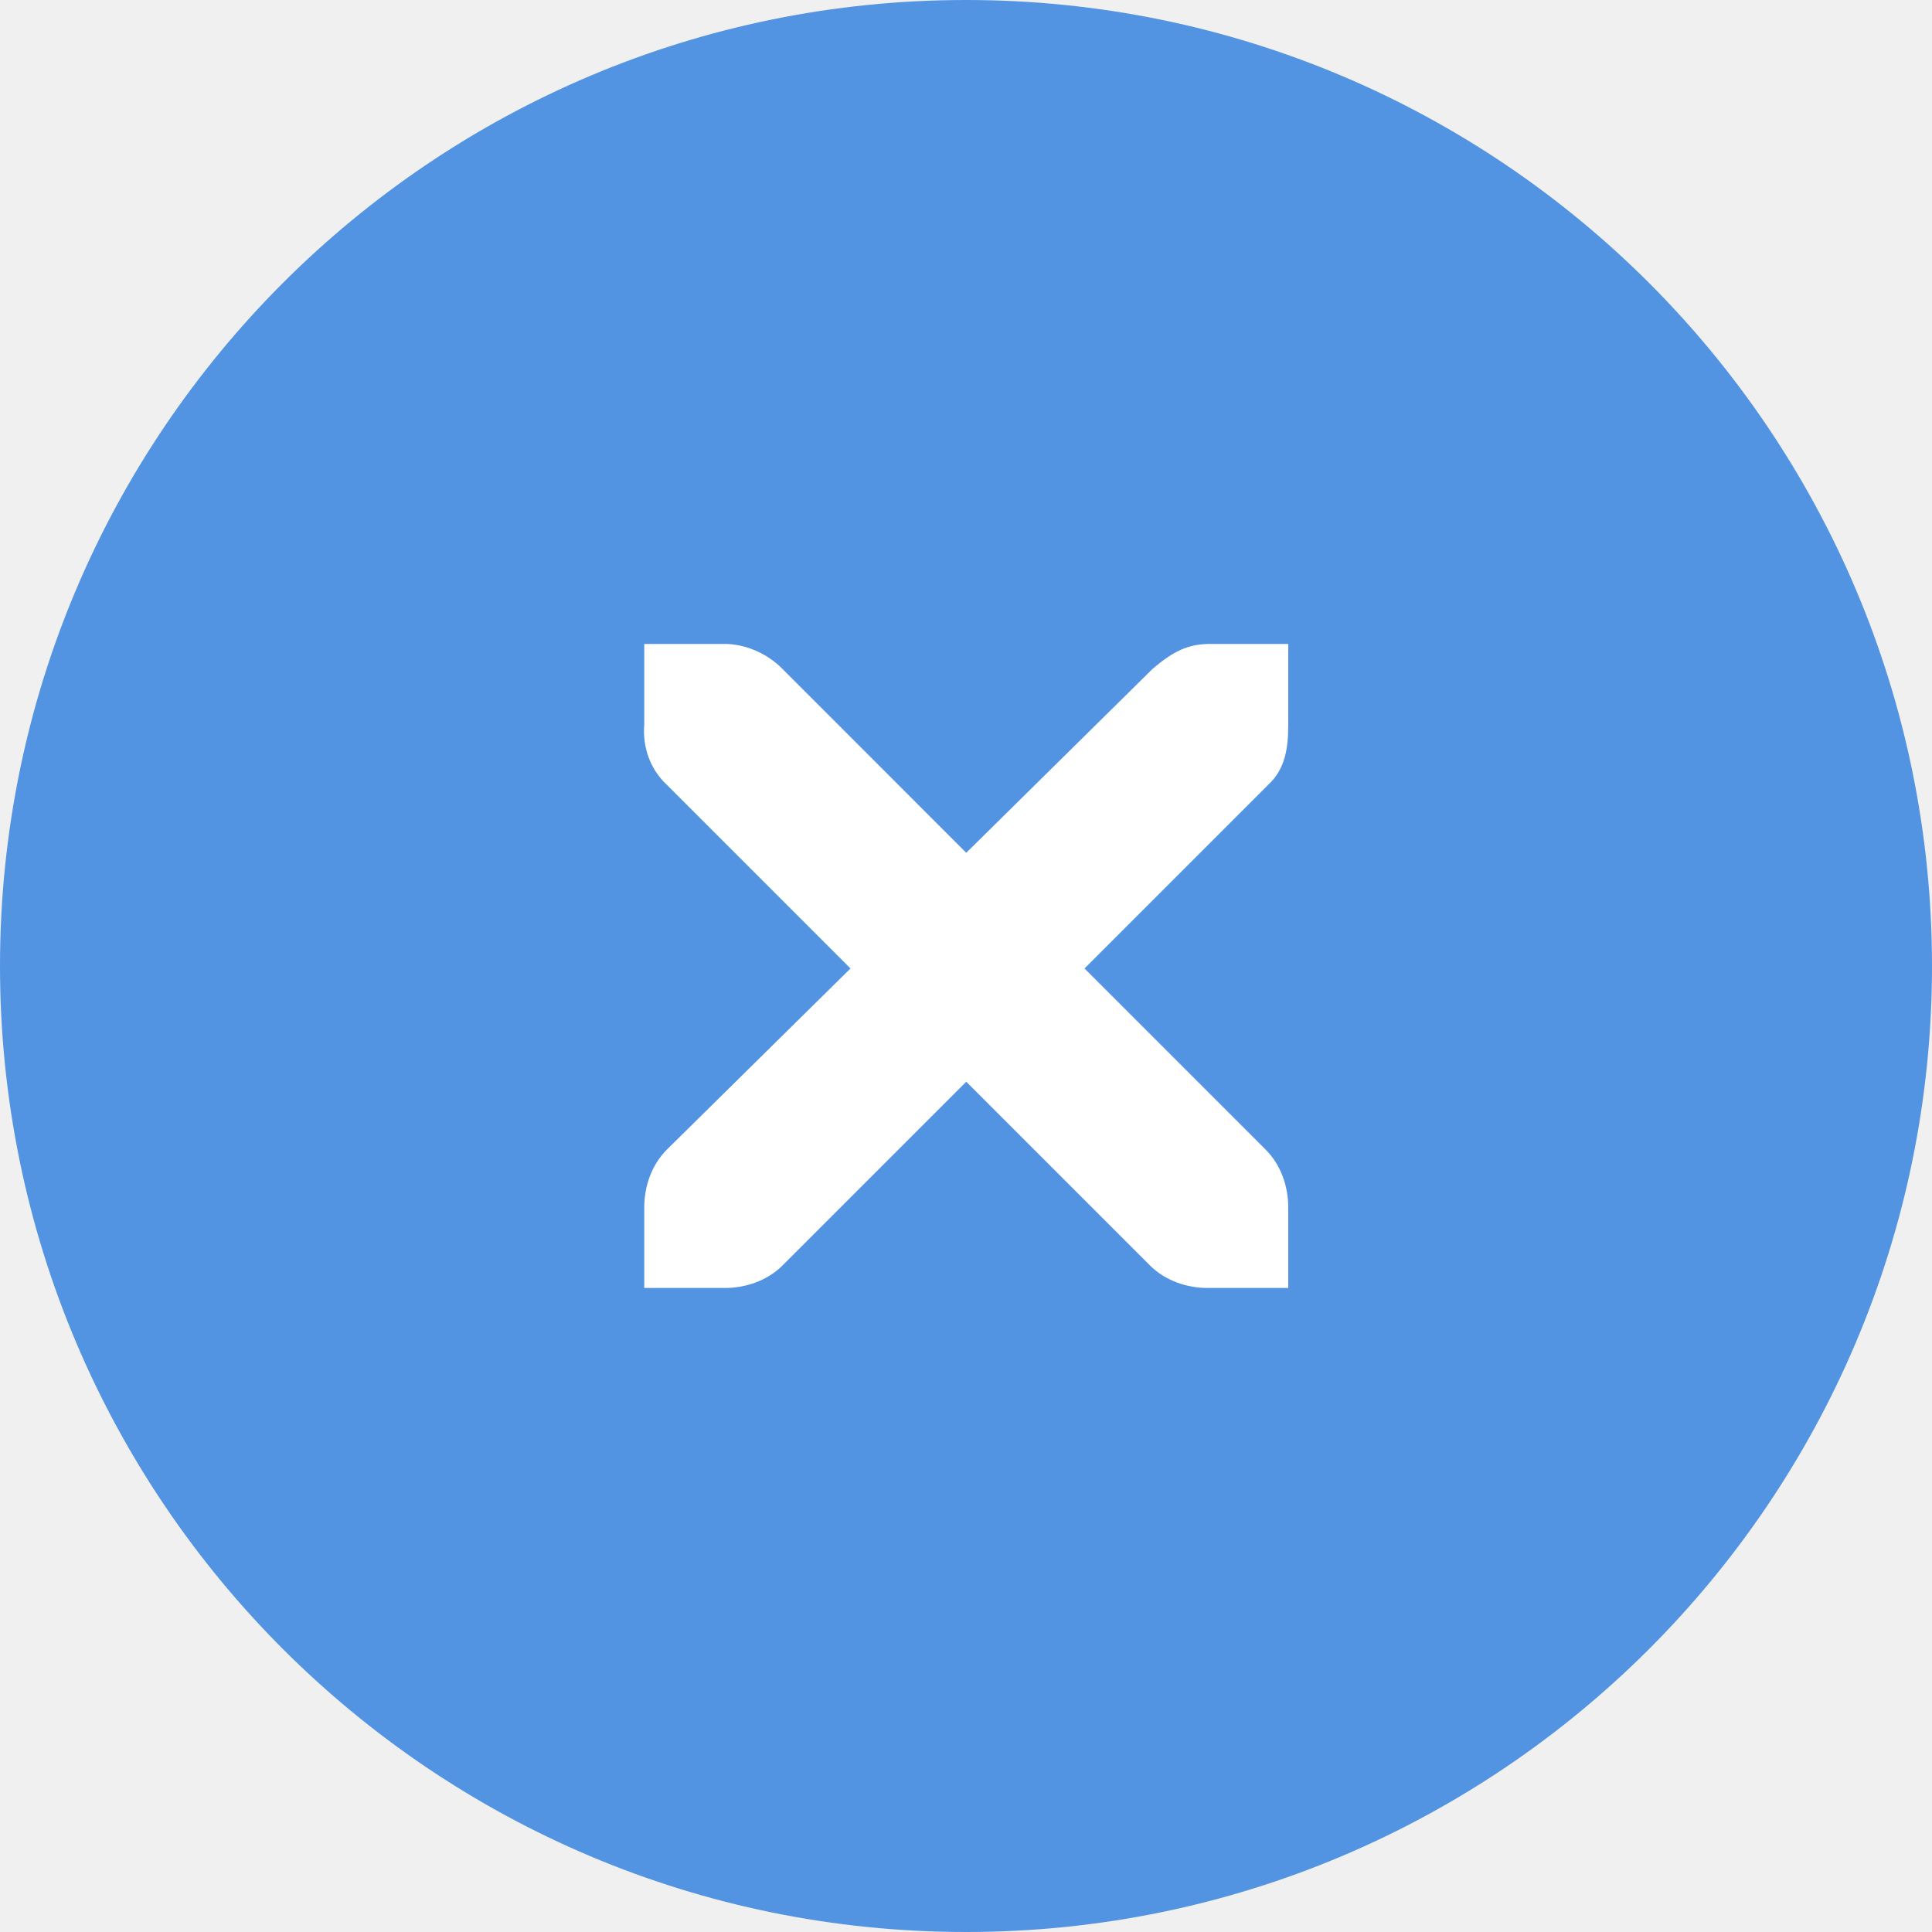
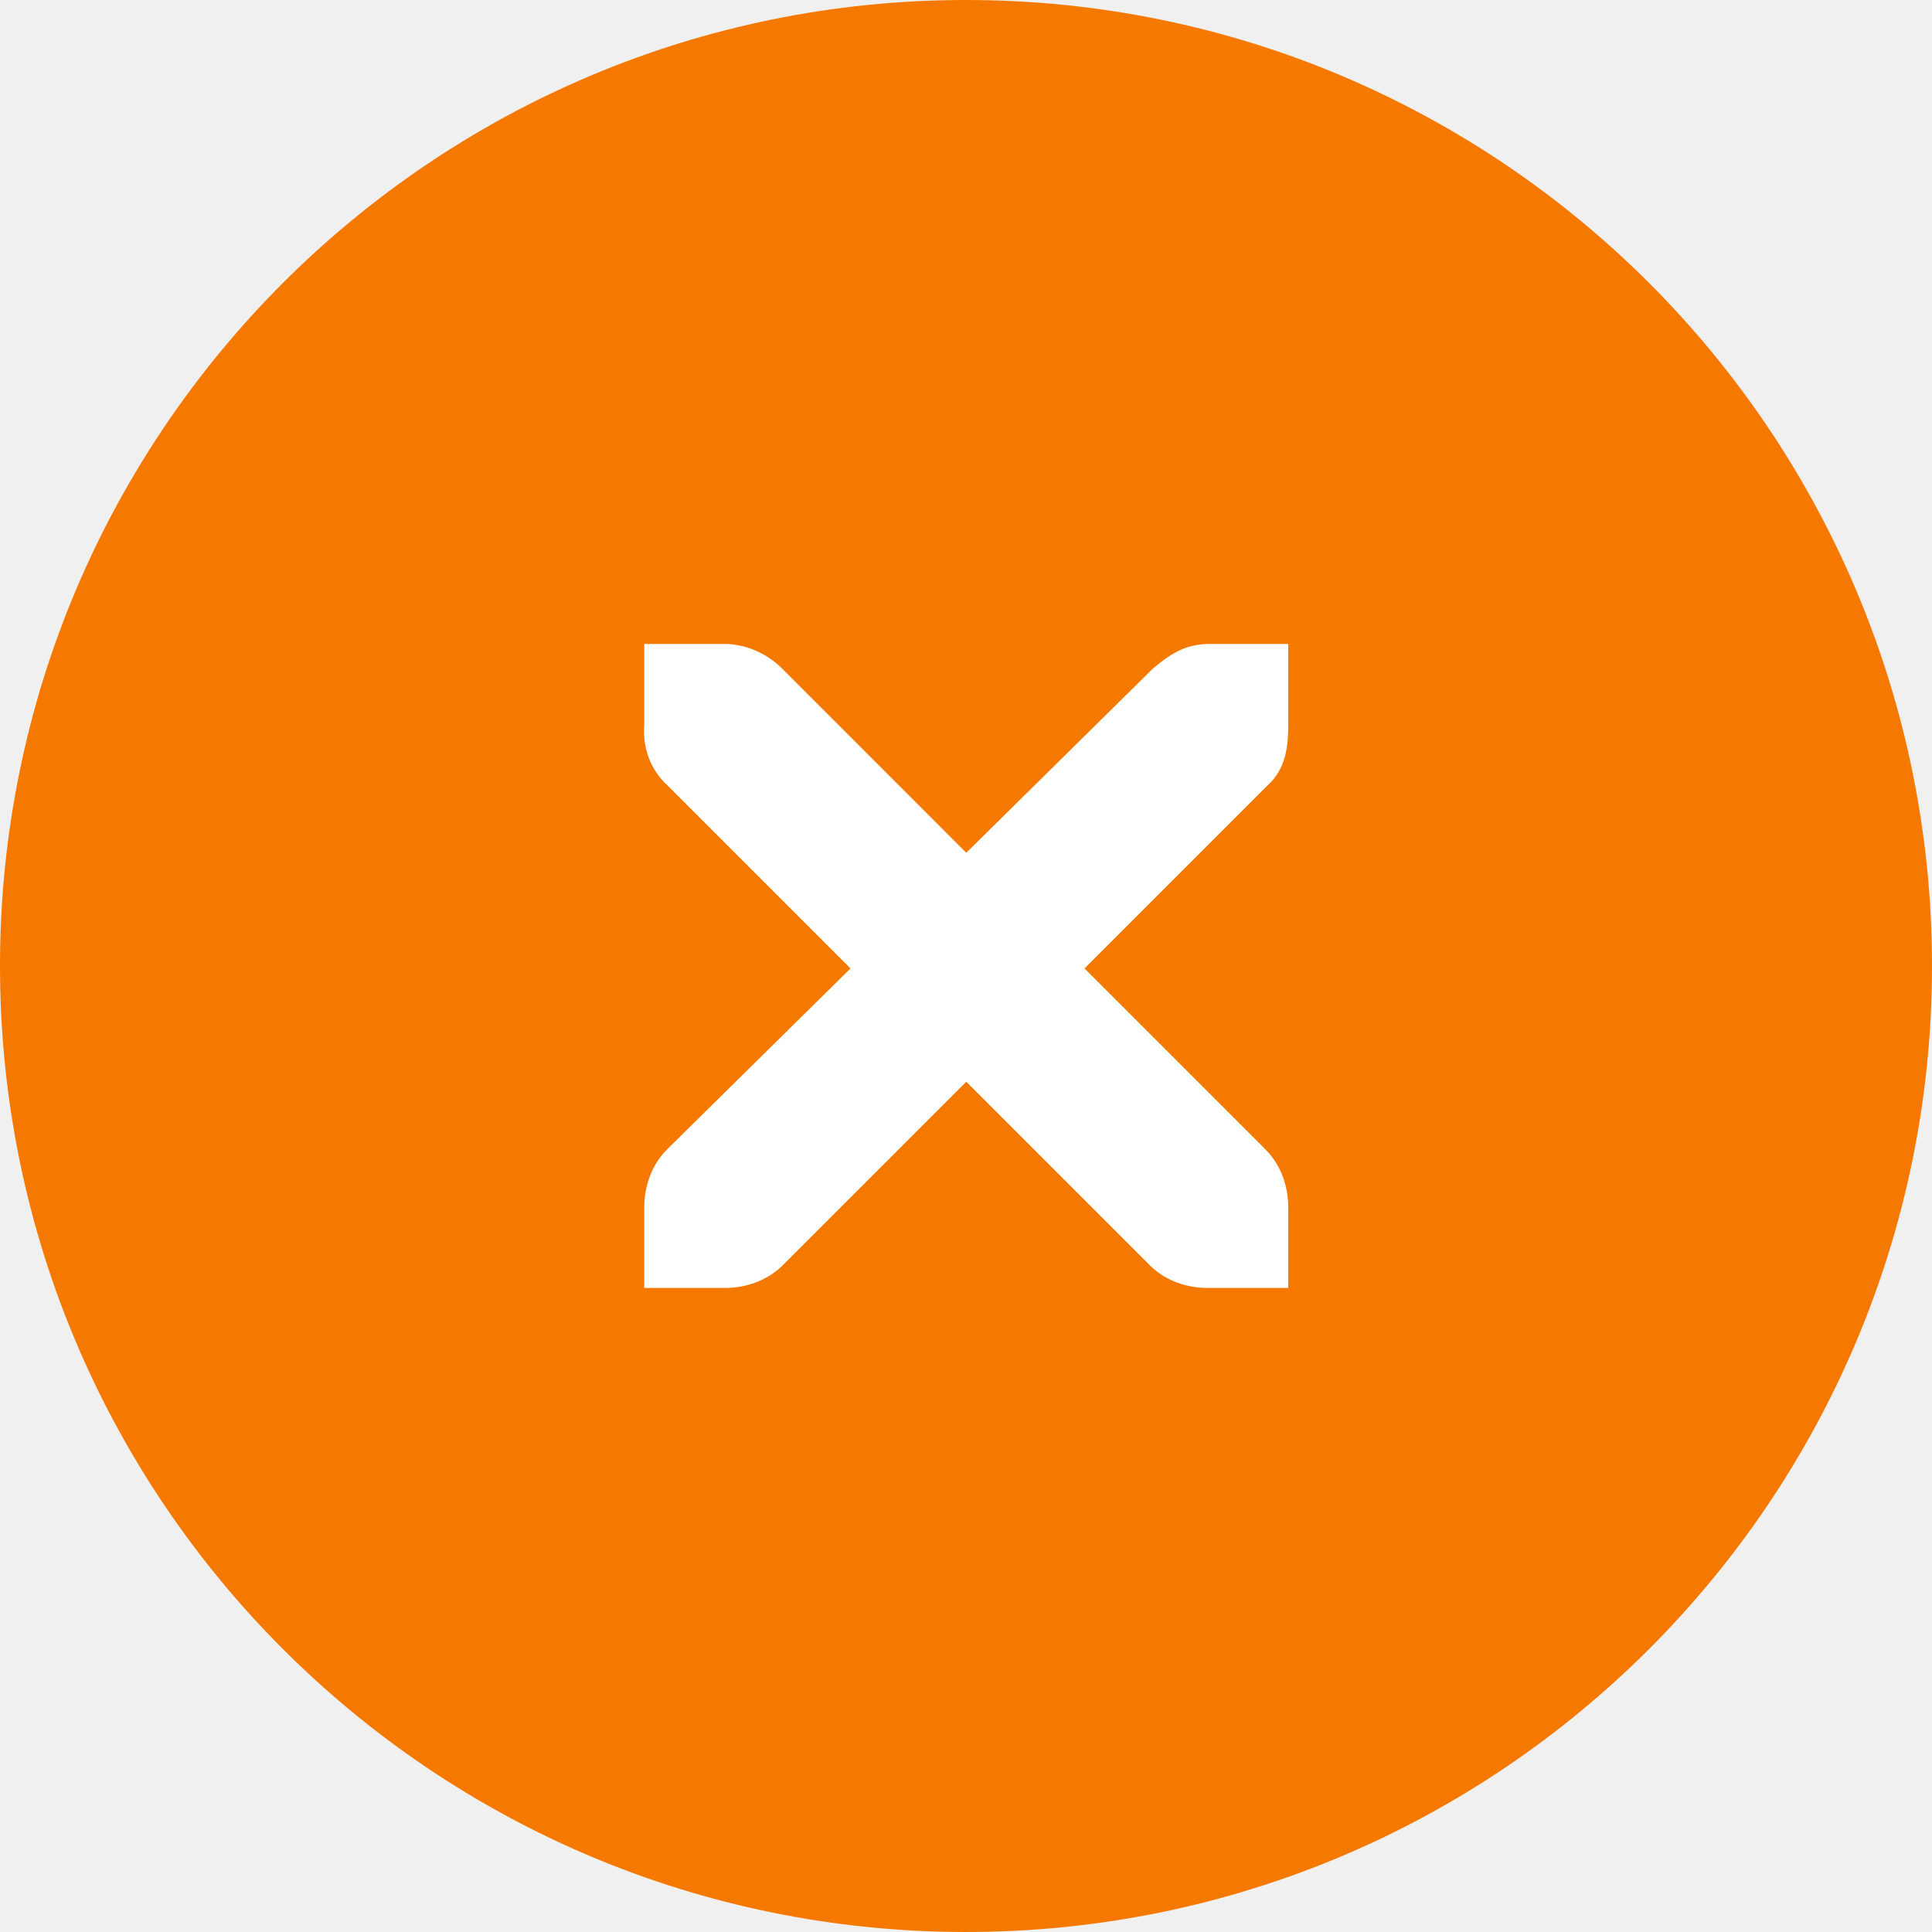
<svg xmlns="http://www.w3.org/2000/svg" width="18" height="18" viewBox="0 0 18 18" id="svg5995" version="1.1">
  <defs id="defs5997" />
  <g id="layer1" transform="translate(0,-1034.362)">
-     <circle style="display:inline;opacity:1;fill:#5294e2;fill-opacity:1;stroke:#5294e2;stroke-width:1;stroke-linecap:round;stroke-linejoin:miter;stroke-miterlimit:4;stroke-dasharray:none;stroke-dashoffset:0;stroke-opacity:1" id="path4166" cx="9" cy="1043.362" r="8.5" />
+     <circle style="display:inline;opacity:1;fill:#f57900;fill-opacity:1;stroke:#f57900;stroke-width:1;stroke-linecap:round;stroke-linejoin:miter;stroke-miterlimit:4;stroke-dasharray:none;stroke-dashoffset:0;stroke-opacity:1" id="path4166" cx="9" cy="1043.362" r="8.5" />
    <g id="g4201" transform="translate(-19.06014,1044.307)" style="display:inline;fill:#adafb5;fill-opacity:1">
      <g style="display:inline;fill:#adafb5;fill-opacity:1" id="layer9" transform="translate(-60,-518)" />
      <g id="layer10" transform="translate(-60,-518)" style="fill:#adafb5;fill-opacity:1" />
      <g id="layer11" transform="translate(-60,-518)" style="fill:#adafb5;fill-opacity:1" />
      <g transform="matrix(0.75,0,0,0.75,22.0625,-6.945224)" id="g2996" style="fill:#adafb5;fill-opacity:1">
        <g transform="translate(-60,-518)" id="layer12" style="fill:#adafb5;fill-opacity:1">
          <g transform="translate(19,-242)" id="layer4-4-1" style="display:inline;fill:#adafb5;fill-opacity:1">
            <path d="m 45,764 1,0 c 0.01,-1.2e-4 0.021,-4.6e-4 0.031,0 0.255,0.011 0.51,0.129 0.688,0.312 L 49,766.594 51.312,764.312 C 51.578,764.082 51.759,764.007 52,764 l 1,0 0,1 c 0,0.286 -0.034,0.551 -0.25,0.75 l -2.281,2.281 2.25,2.25 C 52.907,770.469 53,770.735 53,771 l 0,1 -1,0 c -0.265,-10e-6 -0.531,-0.093 -0.719,-0.281 L 49,769.438 46.719,771.719 C 46.531,771.907 46.265,772 46,772 l -1,0 0,-1 c -3e-6,-0.265 0.093,-0.531 0.281,-0.719 l 2.281,-2.25 L 45.281,765.75 C 45.071,765.555 44.978,765.281 45,765 l 0,-1 z" id="path10839-9" style="color:#bebebe;font-style:normal;font-variant:normal;font-weight:normal;font-stretch:normal;font-size:medium;line-height:normal;font-family:'Andale Mono';-inkscape-font-specification:'Andale Mono';text-indent:0;text-align:start;text-decoration:none;text-decoration-line:none;letter-spacing:normal;word-spacing:normal;text-transform:none;direction:ltr;block-progression:tb;writing-mode:lr-tb;text-anchor:start;display:inline;overflow:visible;visibility:visible;fill:#ffffff;fill-opacity:1;fill-rule:nonzero;stroke:none;stroke-width:1.781;marker:none;enable-background:new" />
          </g>
        </g>
      </g>
      <g id="layer13" transform="translate(-60,-518)" style="fill:#adafb5;fill-opacity:1" />
      <g id="layer14" transform="translate(-60,-518)" style="fill:#adafb5;fill-opacity:1" />
      <g id="layer15" transform="translate(-60,-518)" style="fill:#adafb5;fill-opacity:1" />
    </g>
  </g>
</svg>
